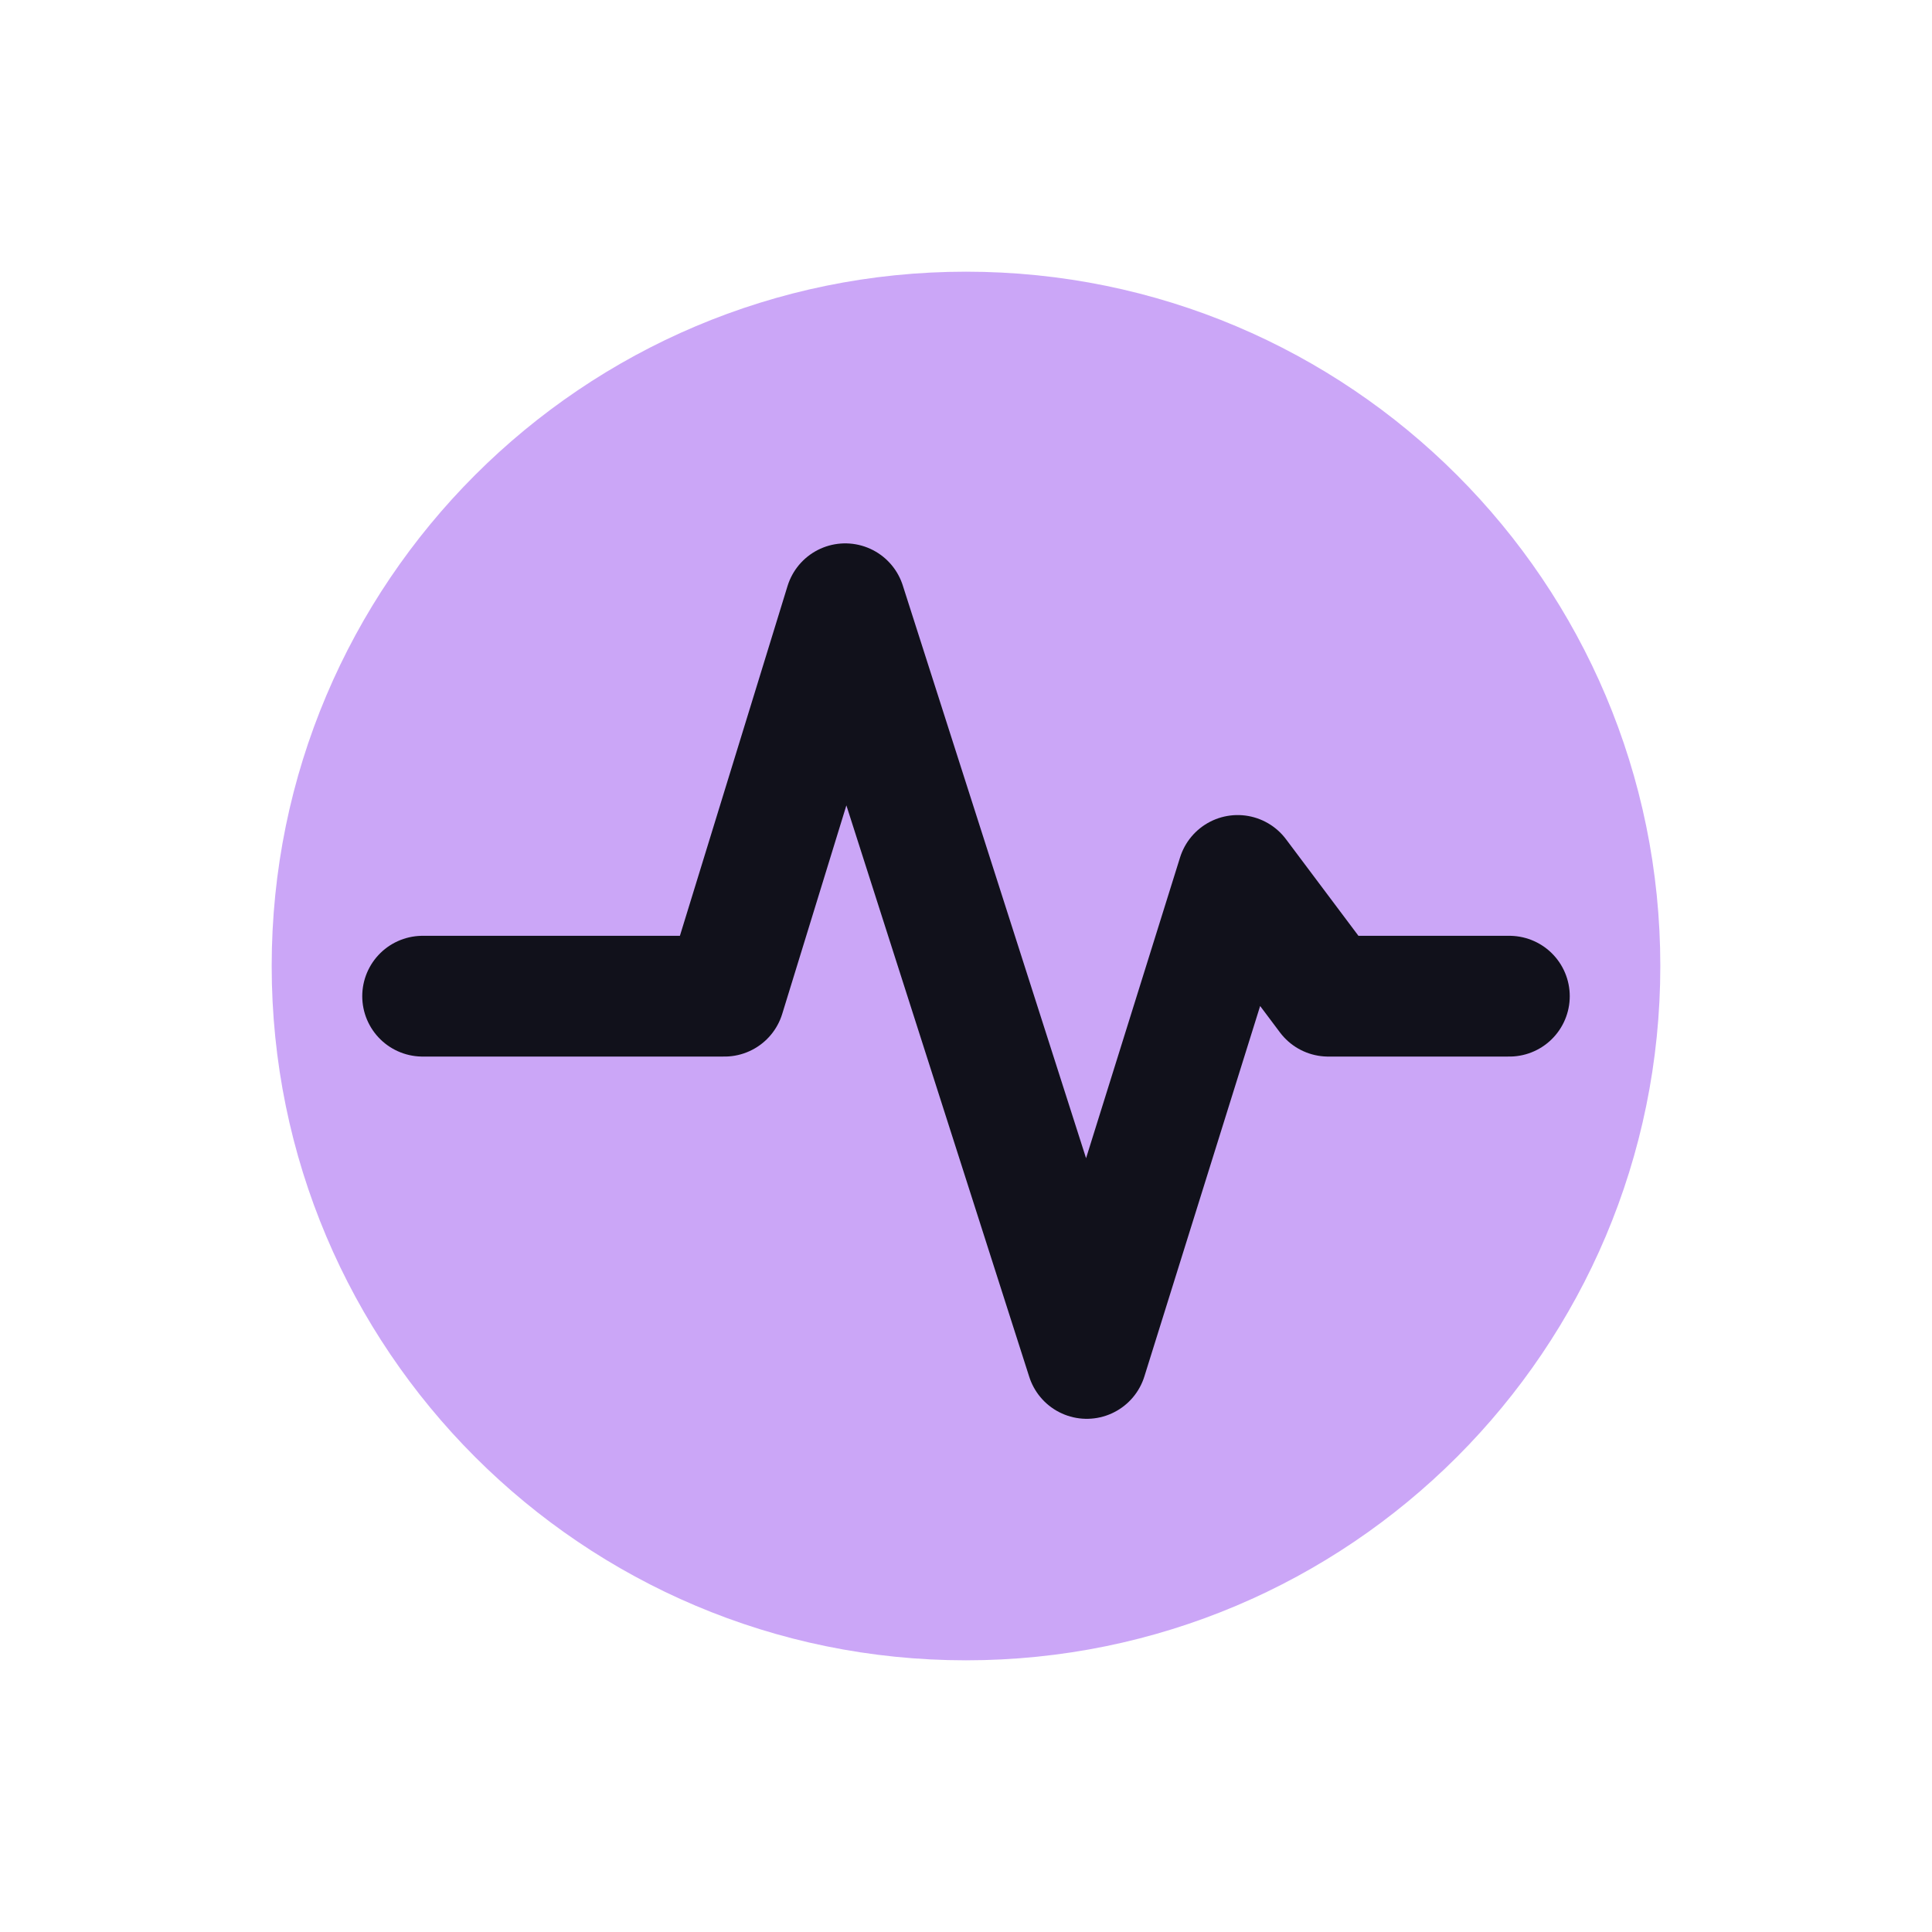
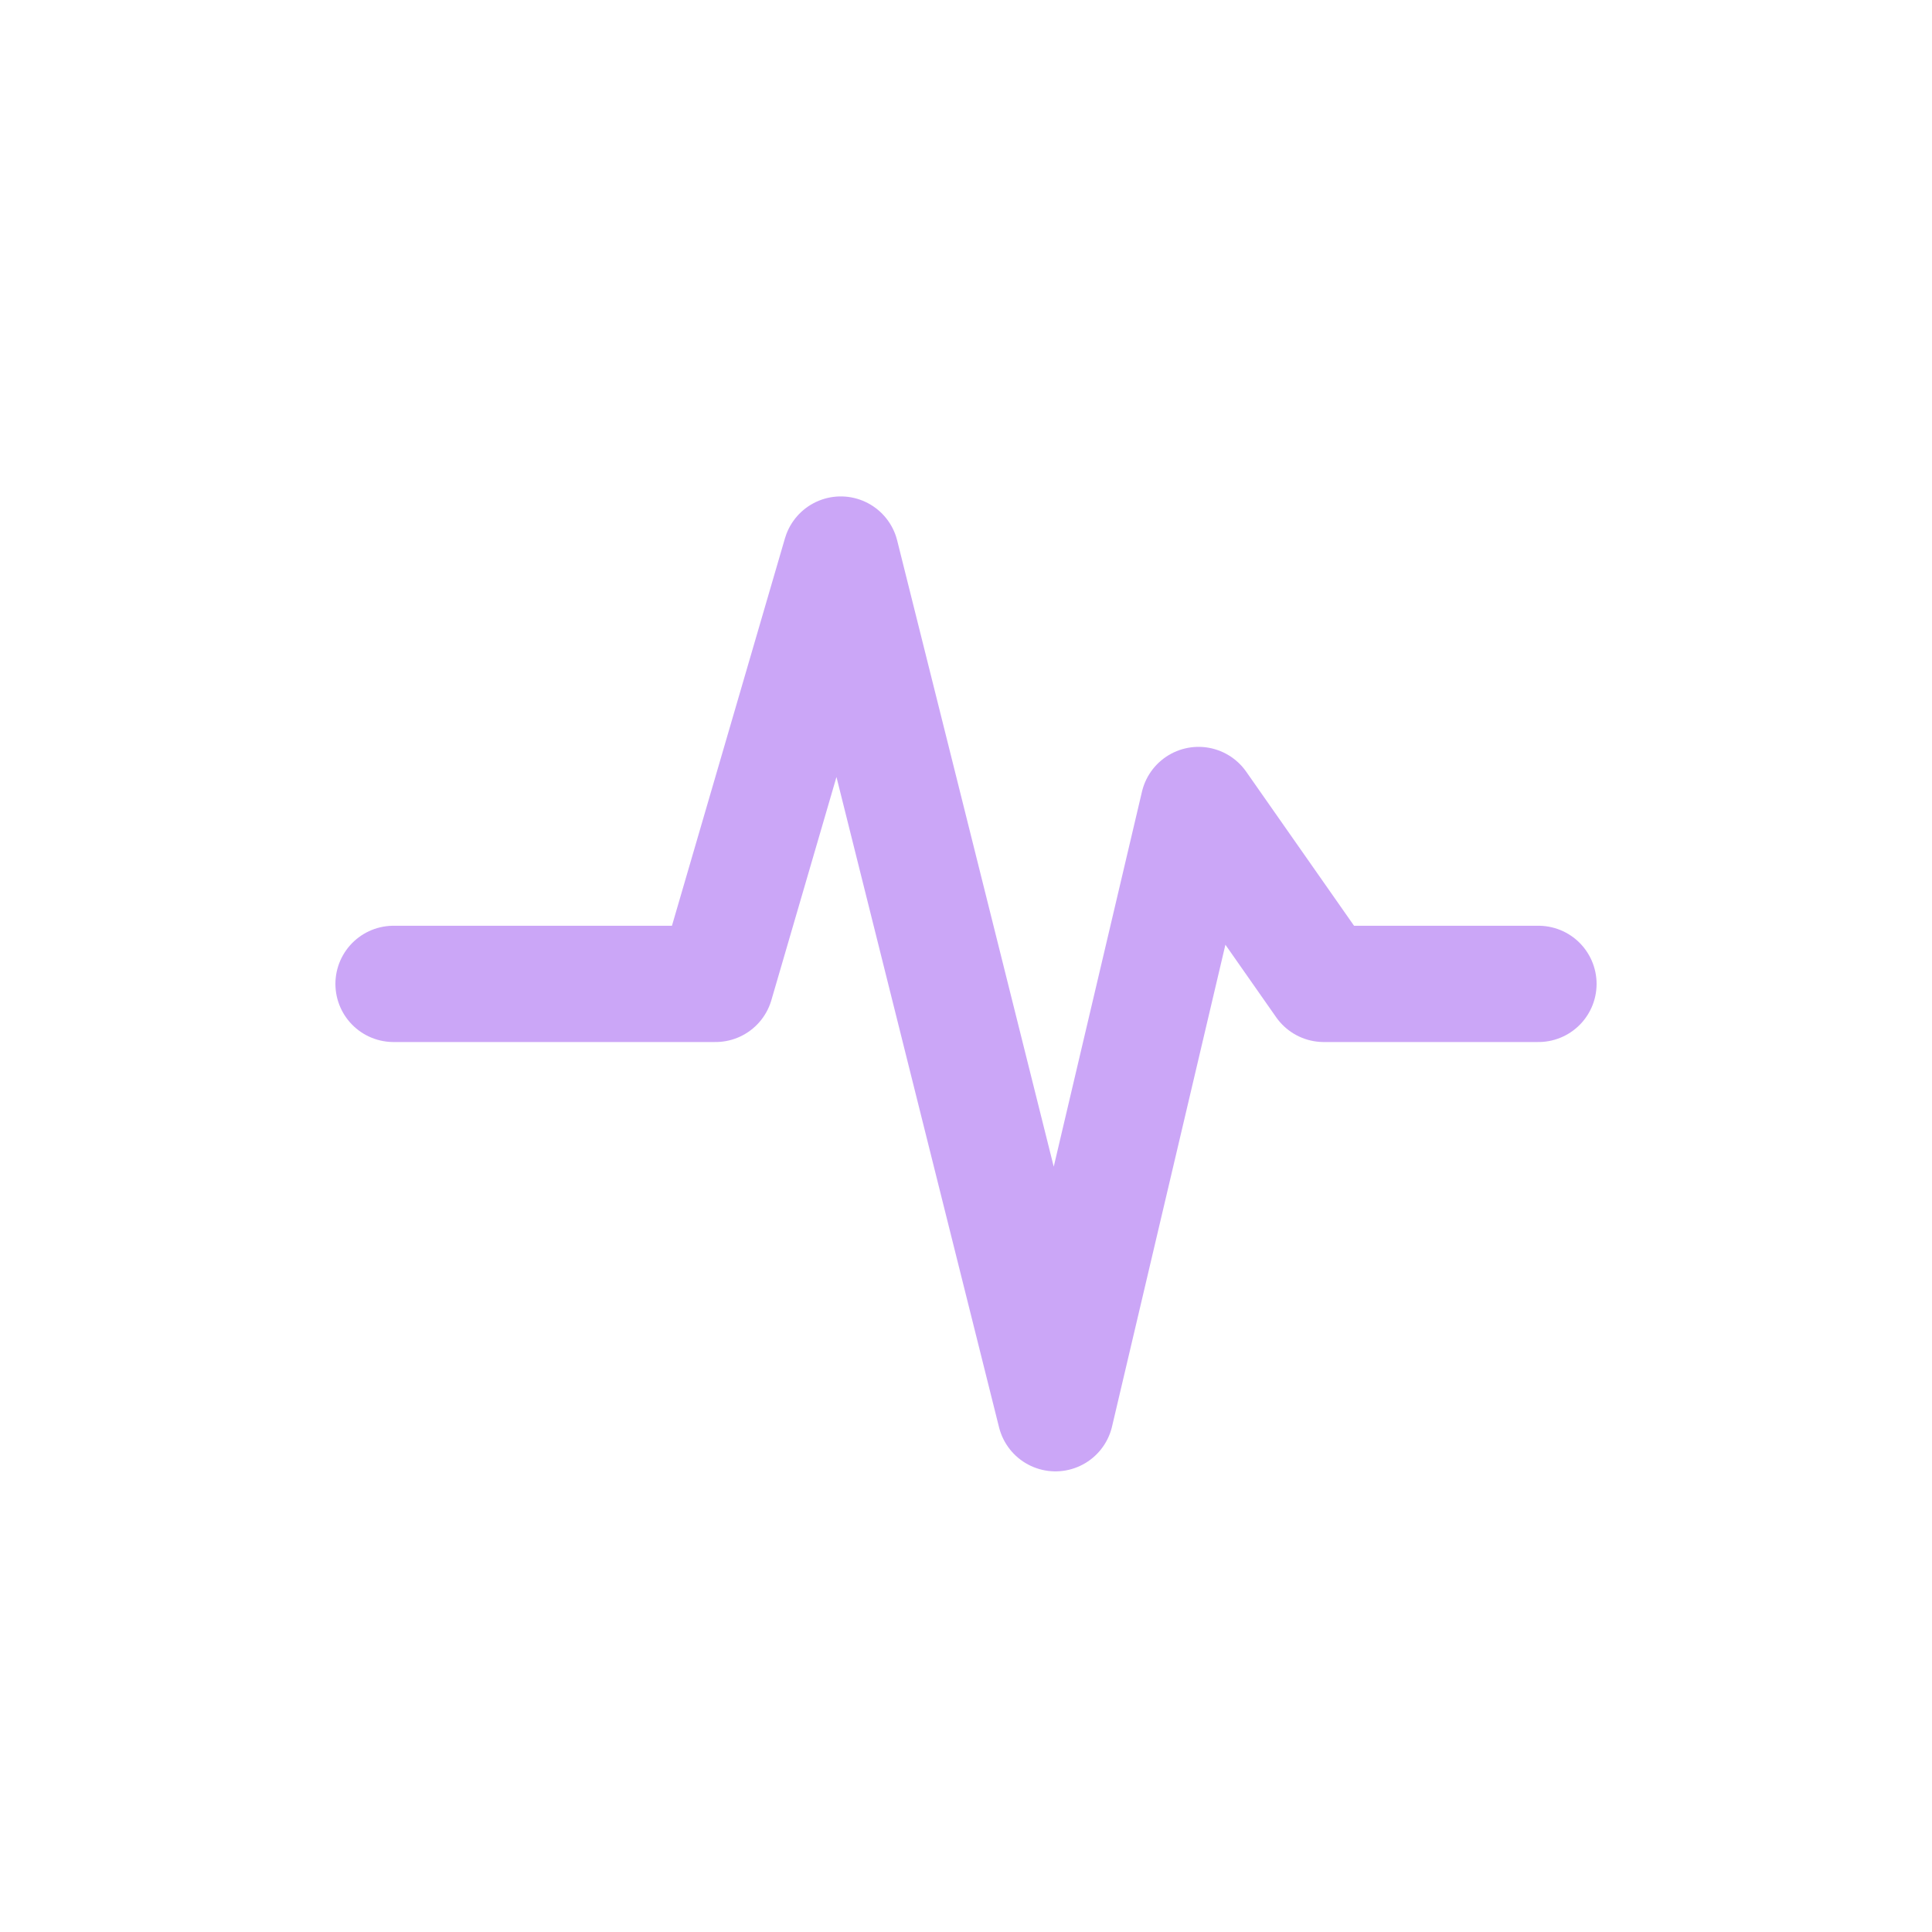
- <svg xmlns="http://www.w3.org/2000/svg" viewBox="0 0 64 64">
-   <circle cx="32" cy="32" r="23" fill="#cba6f7" />
-   <path d="M14 33h10l4-13 8 25 5-16 3 4h6" fill="none" stroke="#11111b" stroke-width="4" stroke-linecap="round" stroke-linejoin="round" />
+ <svg xmlns="http://www.w3.org/2000/svg" viewBox="0 0 108 108">
+   <path d="M22 55h18l7-24 12 48 8-34 7 10h12" fill="none" stroke="#cba6f7" stroke-width="6.5" stroke-linecap="round" stroke-linejoin="round" />
</svg>
